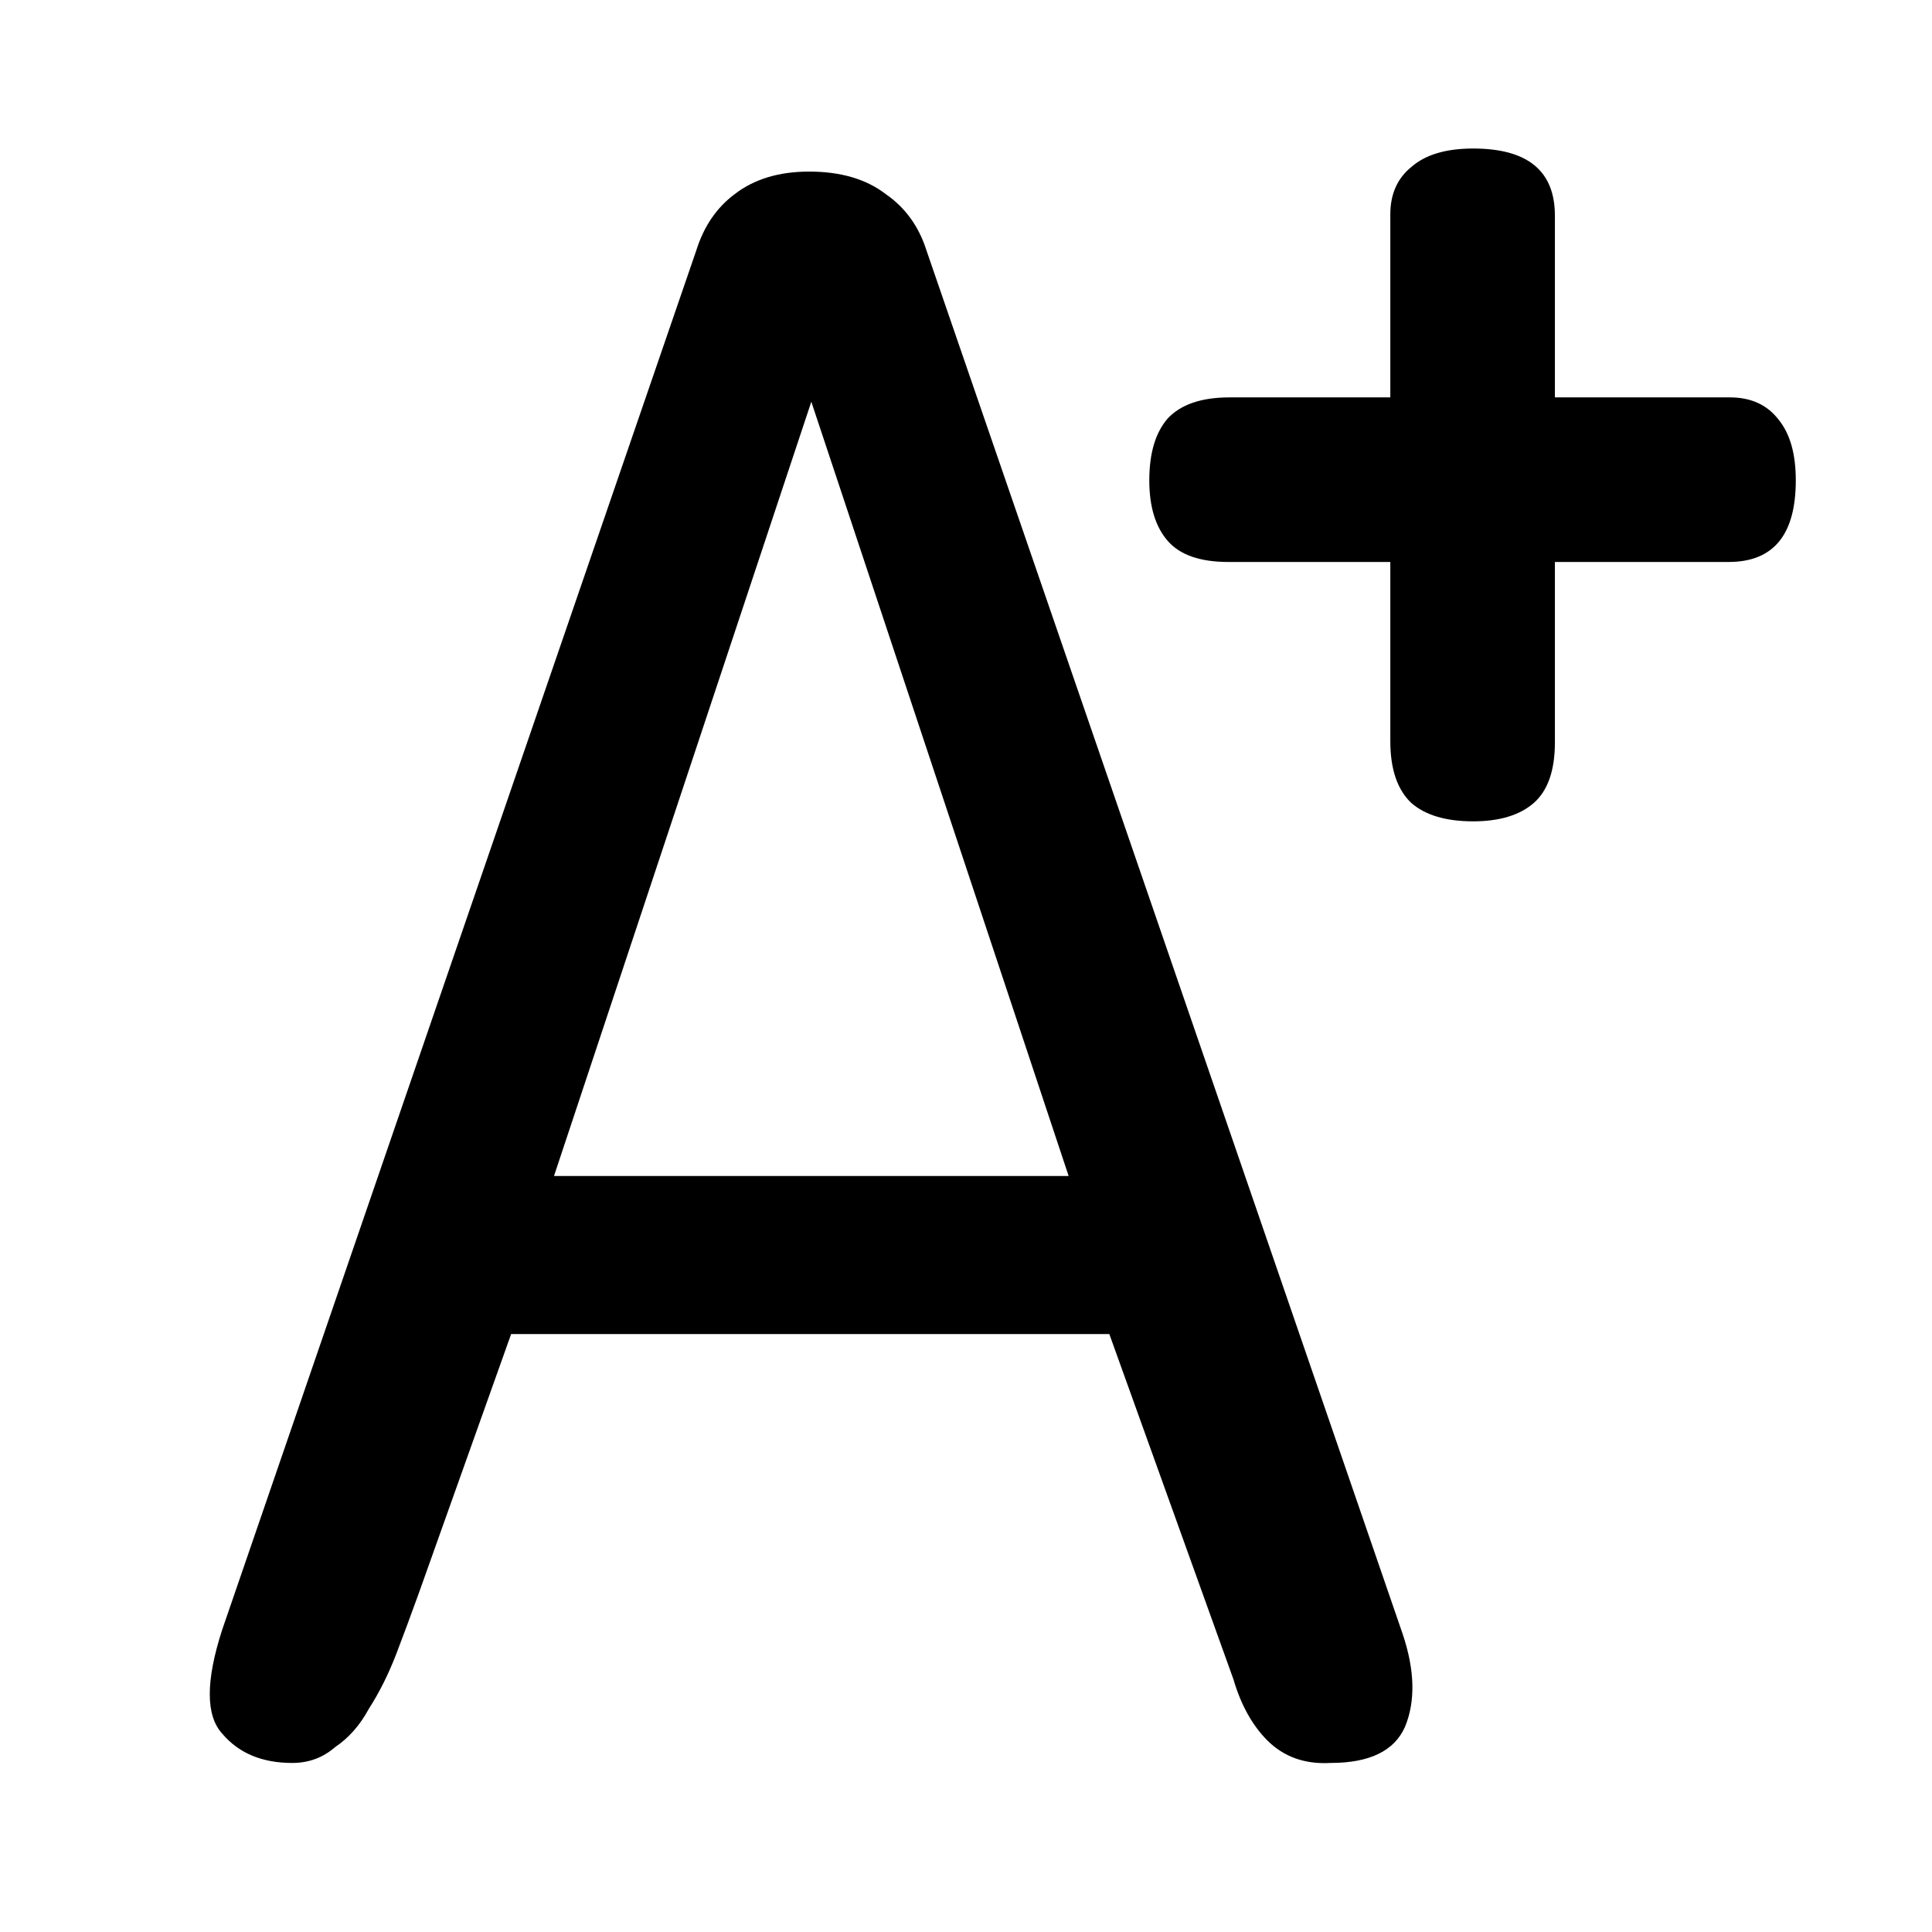
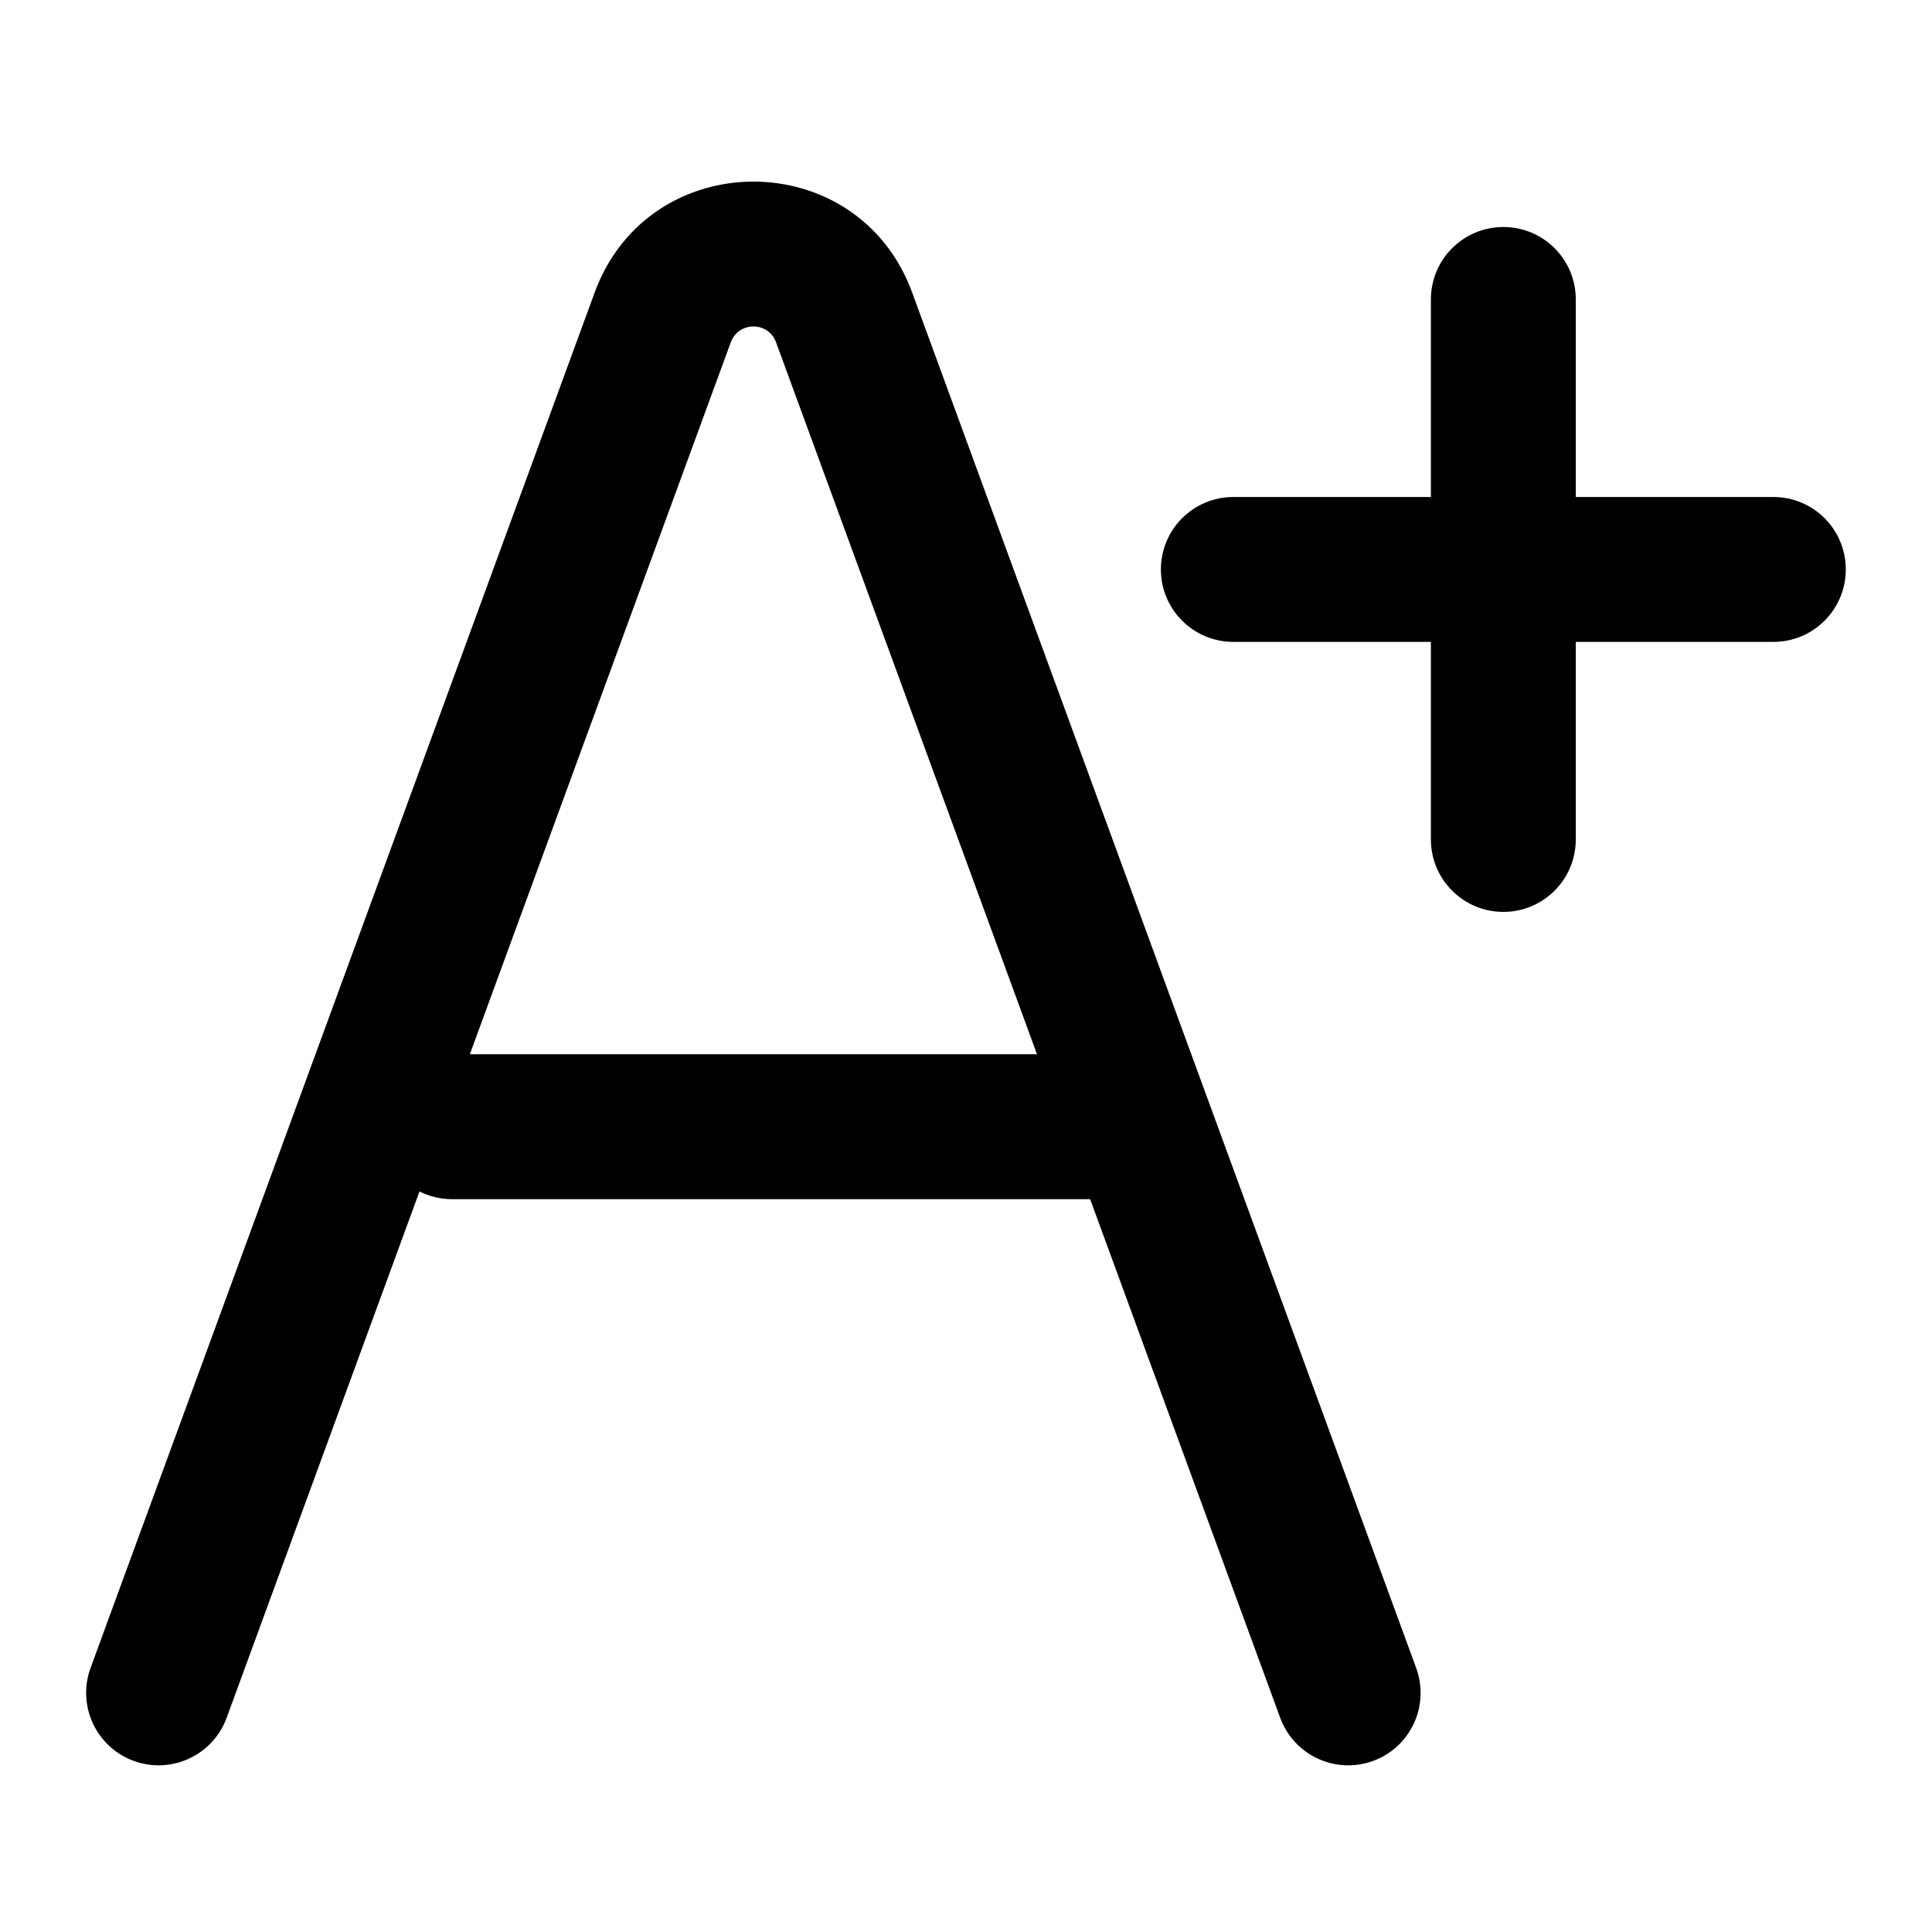
<svg xmlns="http://www.w3.org/2000/svg" width="16" height="16" viewBox="0 0 16 16" fill="none">
-   <mask id="mask0_102_680" style="mask-type:alpha" maskUnits="userSpaceOnUse" x="0" y="0" width="16" height="16">
-     <rect width="16" height="16" fill="#DCDCDC" />
-   </mask>
-   <g mask="url(#mask0_102_680)">
-     <path d="M14.316 4.654C14.687 4.654 14.872 4.429 14.872 3.978C14.872 3.76 14.825 3.593 14.73 3.476C14.636 3.353 14.501 3.291 14.327 3.291H12.877V1.786C12.877 1.415 12.651 1.23 12.2 1.23C11.975 1.23 11.804 1.281 11.688 1.383C11.572 1.477 11.514 1.608 11.514 1.775V3.291H10.183C9.95 3.291 9.78 3.349 9.671 3.465C9.569 3.582 9.518 3.753 9.518 3.978C9.518 4.196 9.569 4.363 9.671 4.48C9.772 4.596 9.94 4.654 10.172 4.654H11.514V6.137C11.514 6.37 11.572 6.54 11.688 6.65C11.804 6.751 11.975 6.802 12.2 6.802C12.418 6.802 12.586 6.751 12.702 6.65C12.818 6.548 12.877 6.381 12.877 6.148V4.654H14.316Z" fill="black" />
-     <path fill-rule="evenodd" clip-rule="evenodd" d="M3.467 13.198L4.233 11.048H9.187L10.215 13.908C10.277 14.12 10.371 14.288 10.495 14.413C10.632 14.55 10.807 14.612 11.019 14.6C11.343 14.6 11.548 14.5 11.636 14.3C11.723 14.089 11.717 13.833 11.617 13.534L7.673 2.075C7.61 1.876 7.498 1.72 7.336 1.608C7.174 1.483 6.962 1.421 6.701 1.421C6.451 1.421 6.246 1.483 6.084 1.608C5.934 1.72 5.828 1.876 5.766 2.075L1.84 13.497C1.703 13.92 1.703 14.207 1.84 14.357C1.977 14.519 2.17 14.6 2.42 14.6C2.557 14.6 2.675 14.556 2.775 14.469C2.887 14.394 2.981 14.288 3.055 14.151C3.143 14.014 3.217 13.864 3.28 13.702C3.342 13.54 3.404 13.372 3.467 13.198ZM6.719 3.327L8.85 9.739H4.588L6.719 3.327Z" fill="black" />
-   </g>
+   <path fill-rule="evenodd" clip-rule="evenodd" d="M4.925 2.422C5.374 1.198 7.105 1.198 7.554 2.422L11.728 13.813C11.842 14.124 11.683 14.469 11.372 14.583C11.06 14.697 10.716 14.537 10.602 14.226L9.028 9.931C9.026 9.931 9.023 9.931 9.021 9.931H3.744C3.647 9.931 3.555 9.908 3.474 9.867L1.877 14.226C1.763 14.537 1.418 14.697 1.107 14.583C0.796 14.469 0.636 14.124 0.75 13.813L4.925 2.422ZM3.891 8.731H8.588L6.427 2.835C6.363 2.66 6.116 2.66 6.052 2.835L3.891 8.731Z" fill="black" />
+   <path d="M13.05 2.48C13.05 2.148 12.782 1.88 12.45 1.88C12.119 1.88 11.85 2.148 11.85 2.48V4.116H10.214C9.883 4.116 9.614 4.384 9.614 4.716C9.614 5.047 9.883 5.316 10.214 5.316H11.85V6.952C11.85 7.283 12.119 7.552 12.45 7.552C12.782 7.552 13.05 7.283 13.05 6.952V5.316H14.686C15.018 5.316 15.286 5.047 15.286 4.716C15.286 4.384 15.018 4.116 14.686 4.116H13.05V2.48Z" fill="black" />
</svg>
